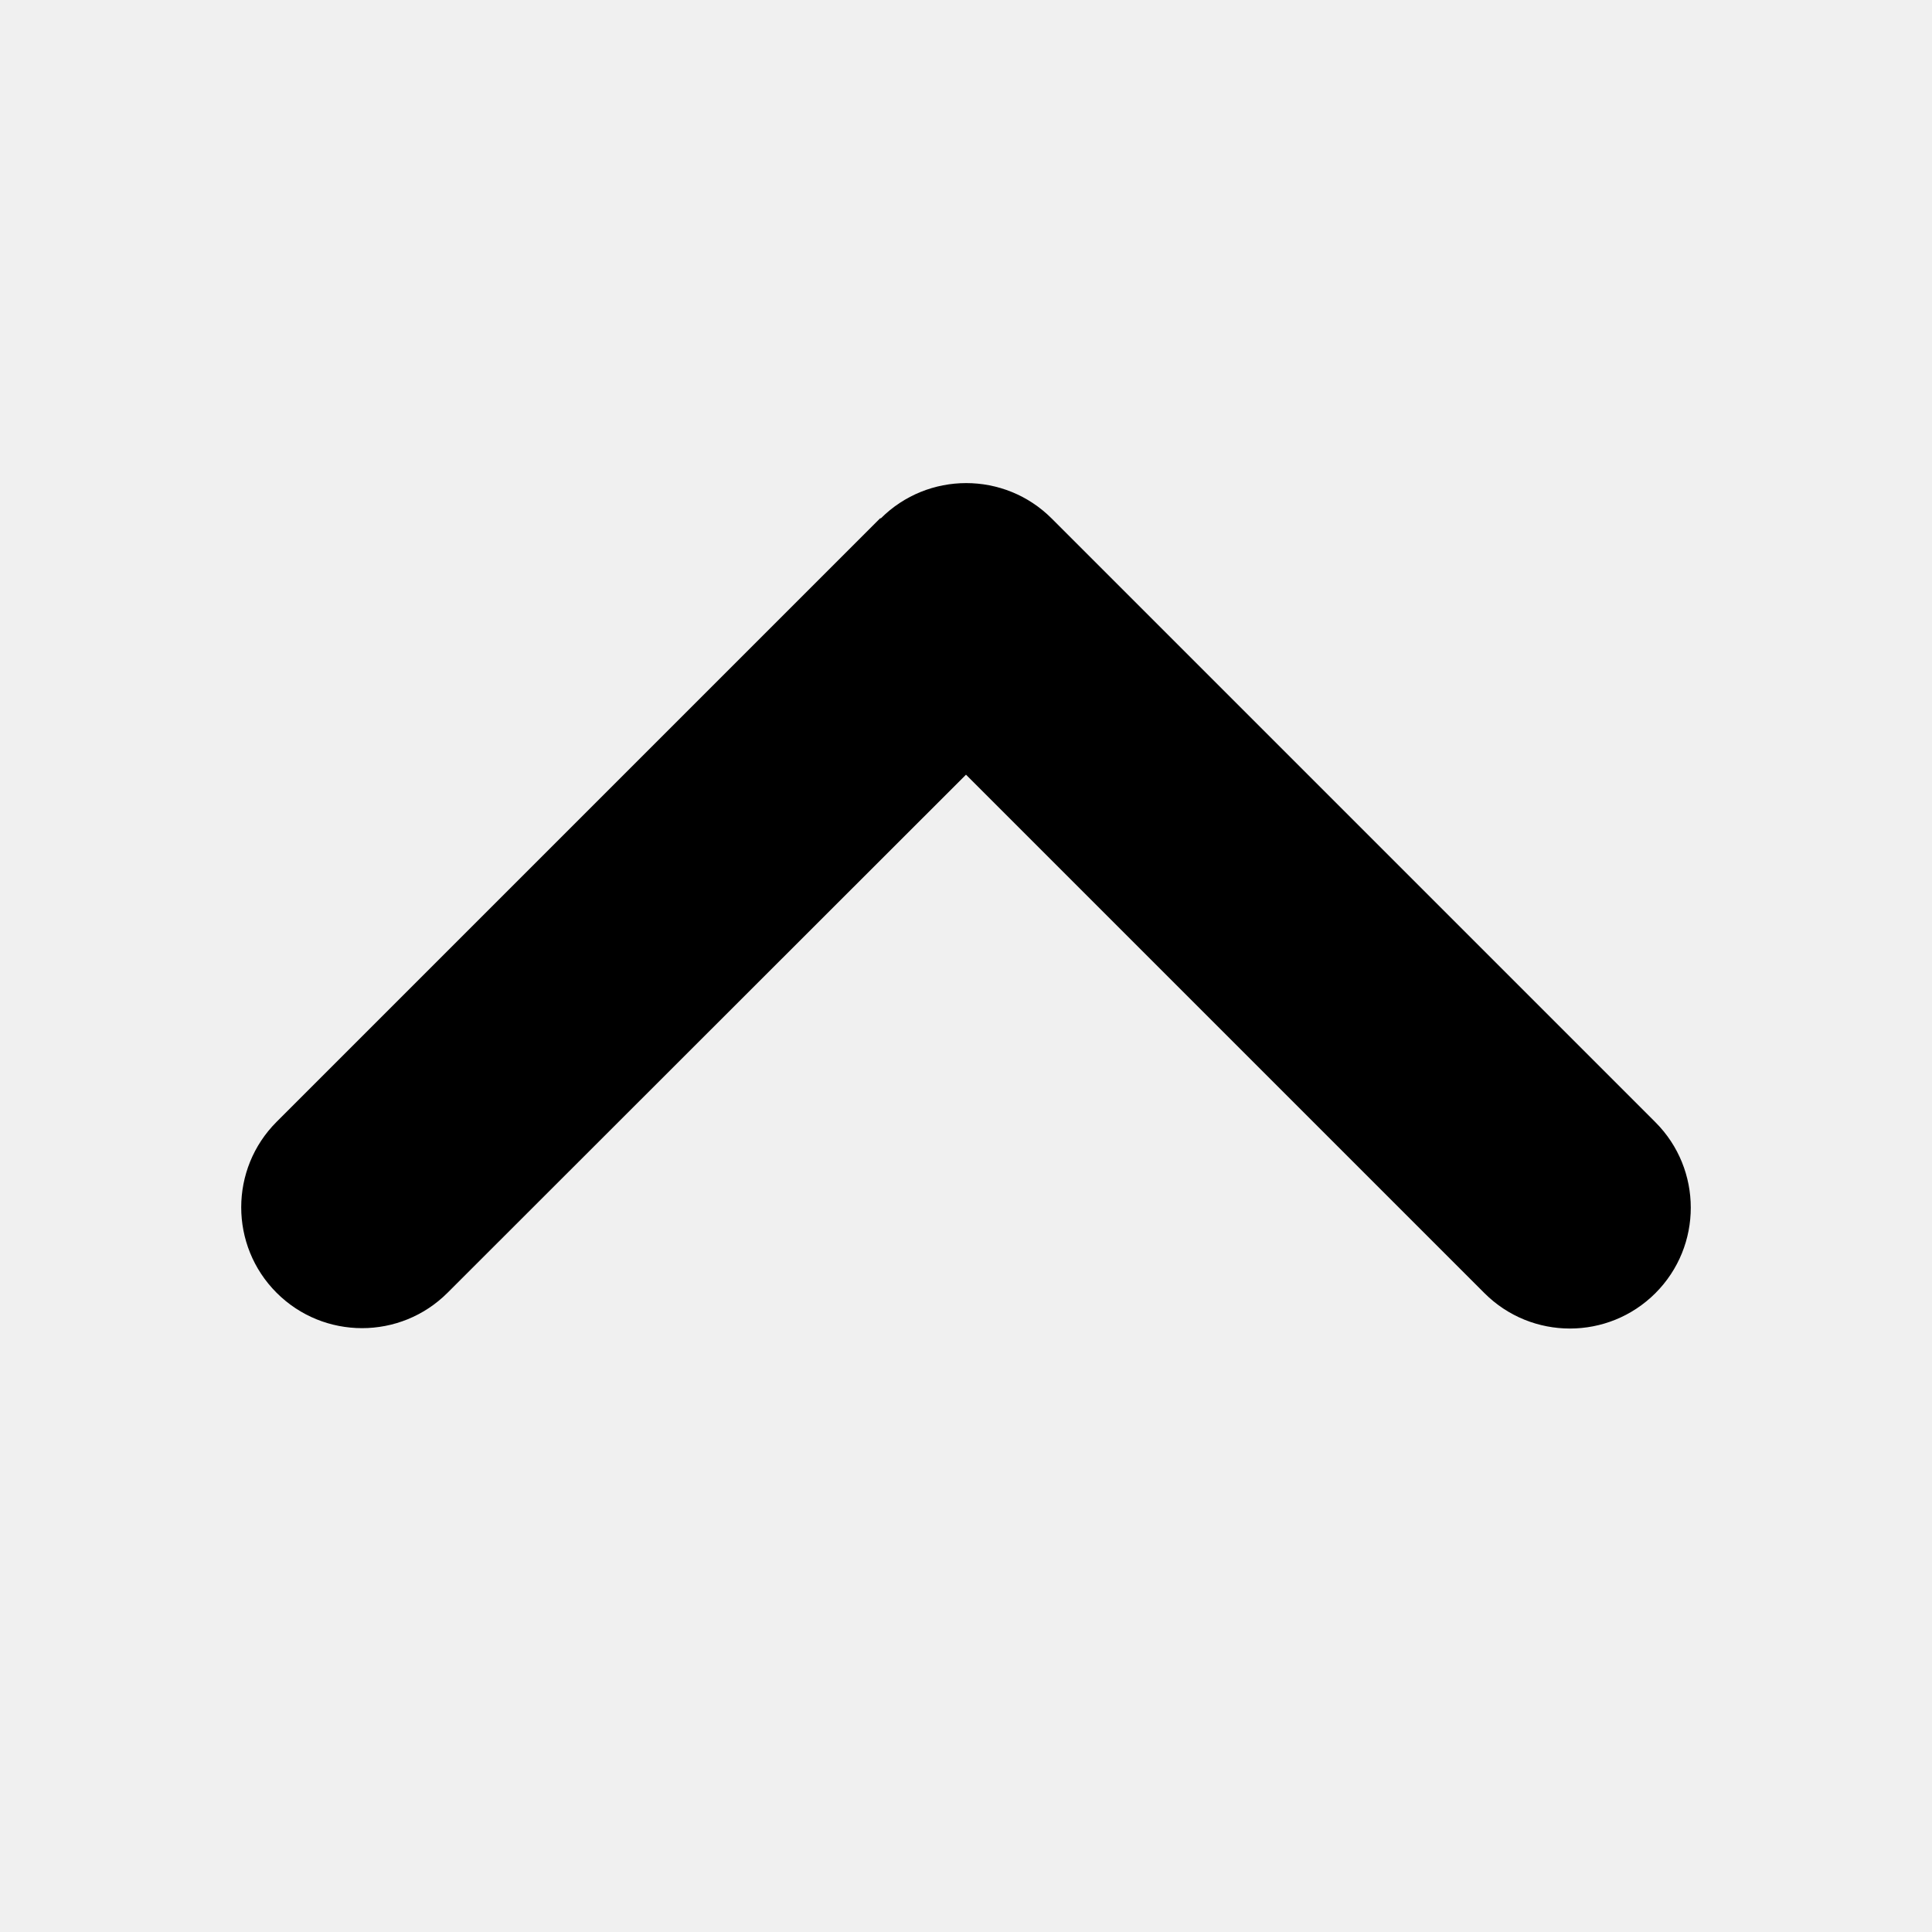
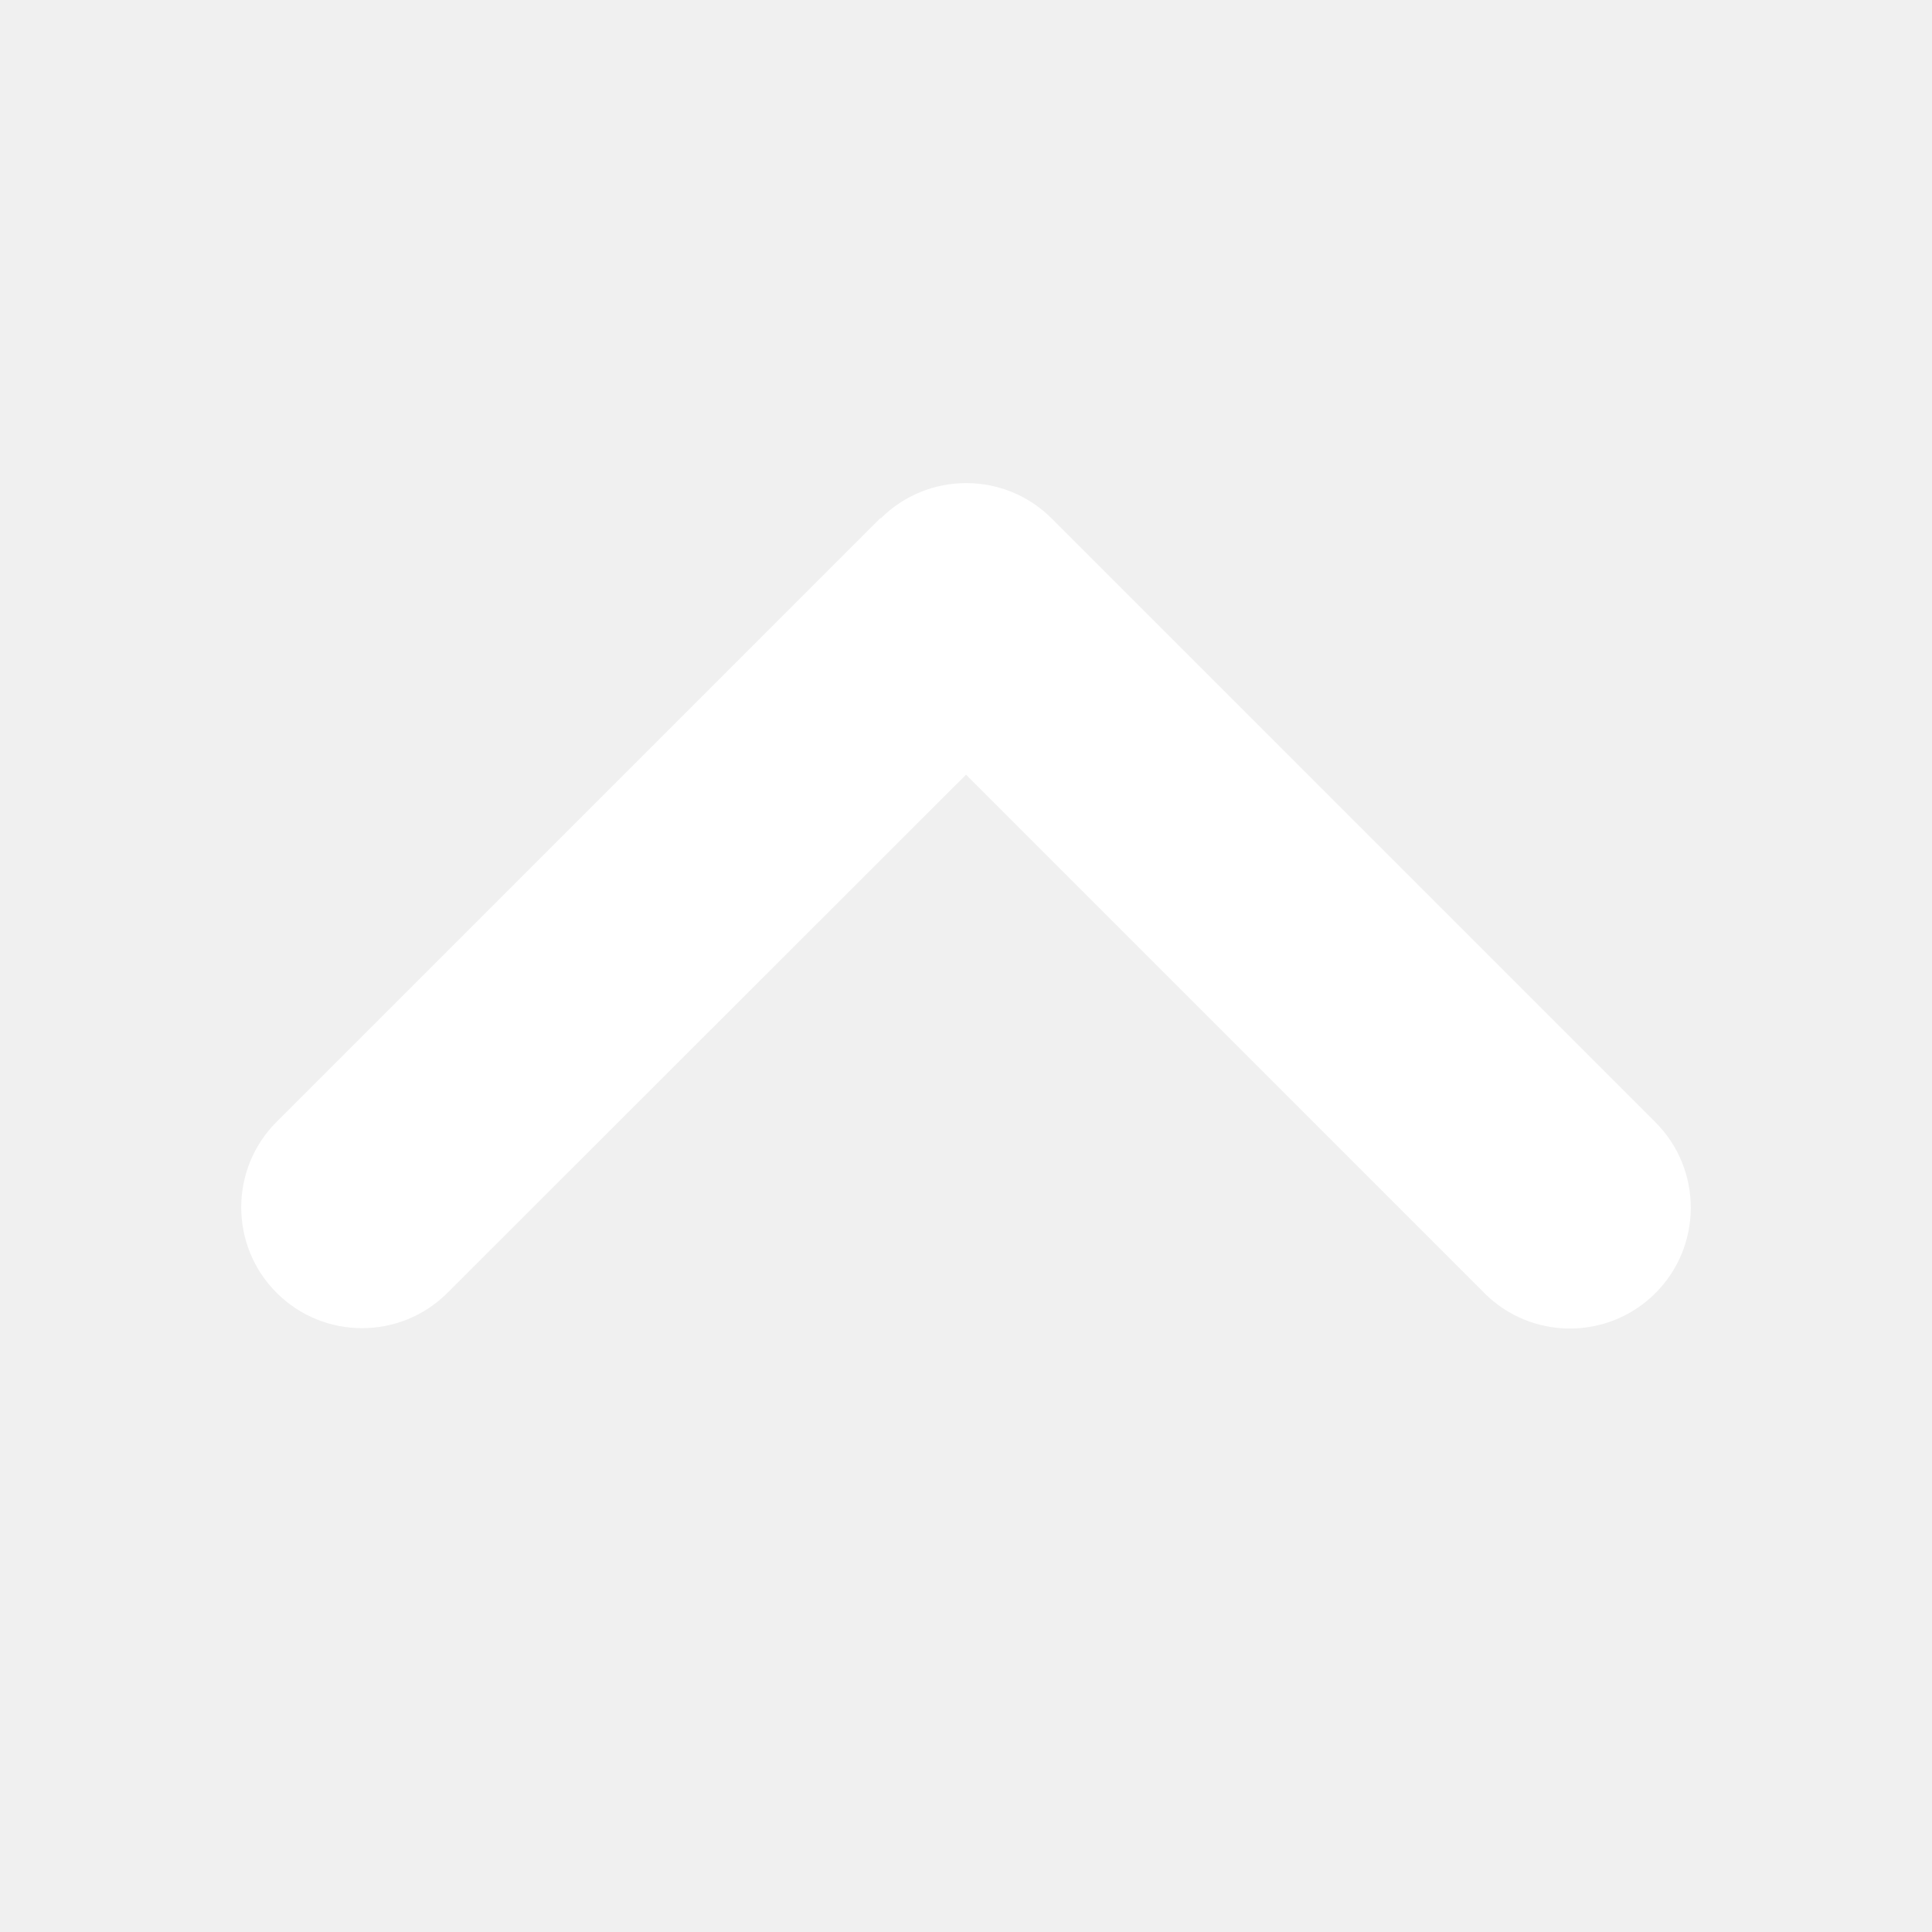
<svg xmlns="http://www.w3.org/2000/svg" stroke="currentColor" fill="currentColor" stroke-width="0" viewBox="0 0 448 512" height="30px" width="30px">
-   <path d="M201.4 137.4c12.5-12.5 32.8-12.5 45.3 0l160 160c12.5 12.5 12.5 32.8 0 45.3s-32.8 12.5-45.3 0L224 205.3 86.6 342.6c-12.5 12.5-32.8 12.5-45.3 0s-12.5-32.8 0-45.3l160-160z" />
+   <path d="M201.4 137.4c12.5-12.5 32.8-12.5 45.3 0l160 160c12.5 12.5 12.5 32.8 0 45.3s-32.8 12.5-45.3 0L224 205.3 86.6 342.6c-12.5 12.5-32.8 12.5-45.3 0s-12.5-32.8 0-45.3l160-160z" fill="white" />
</svg>
